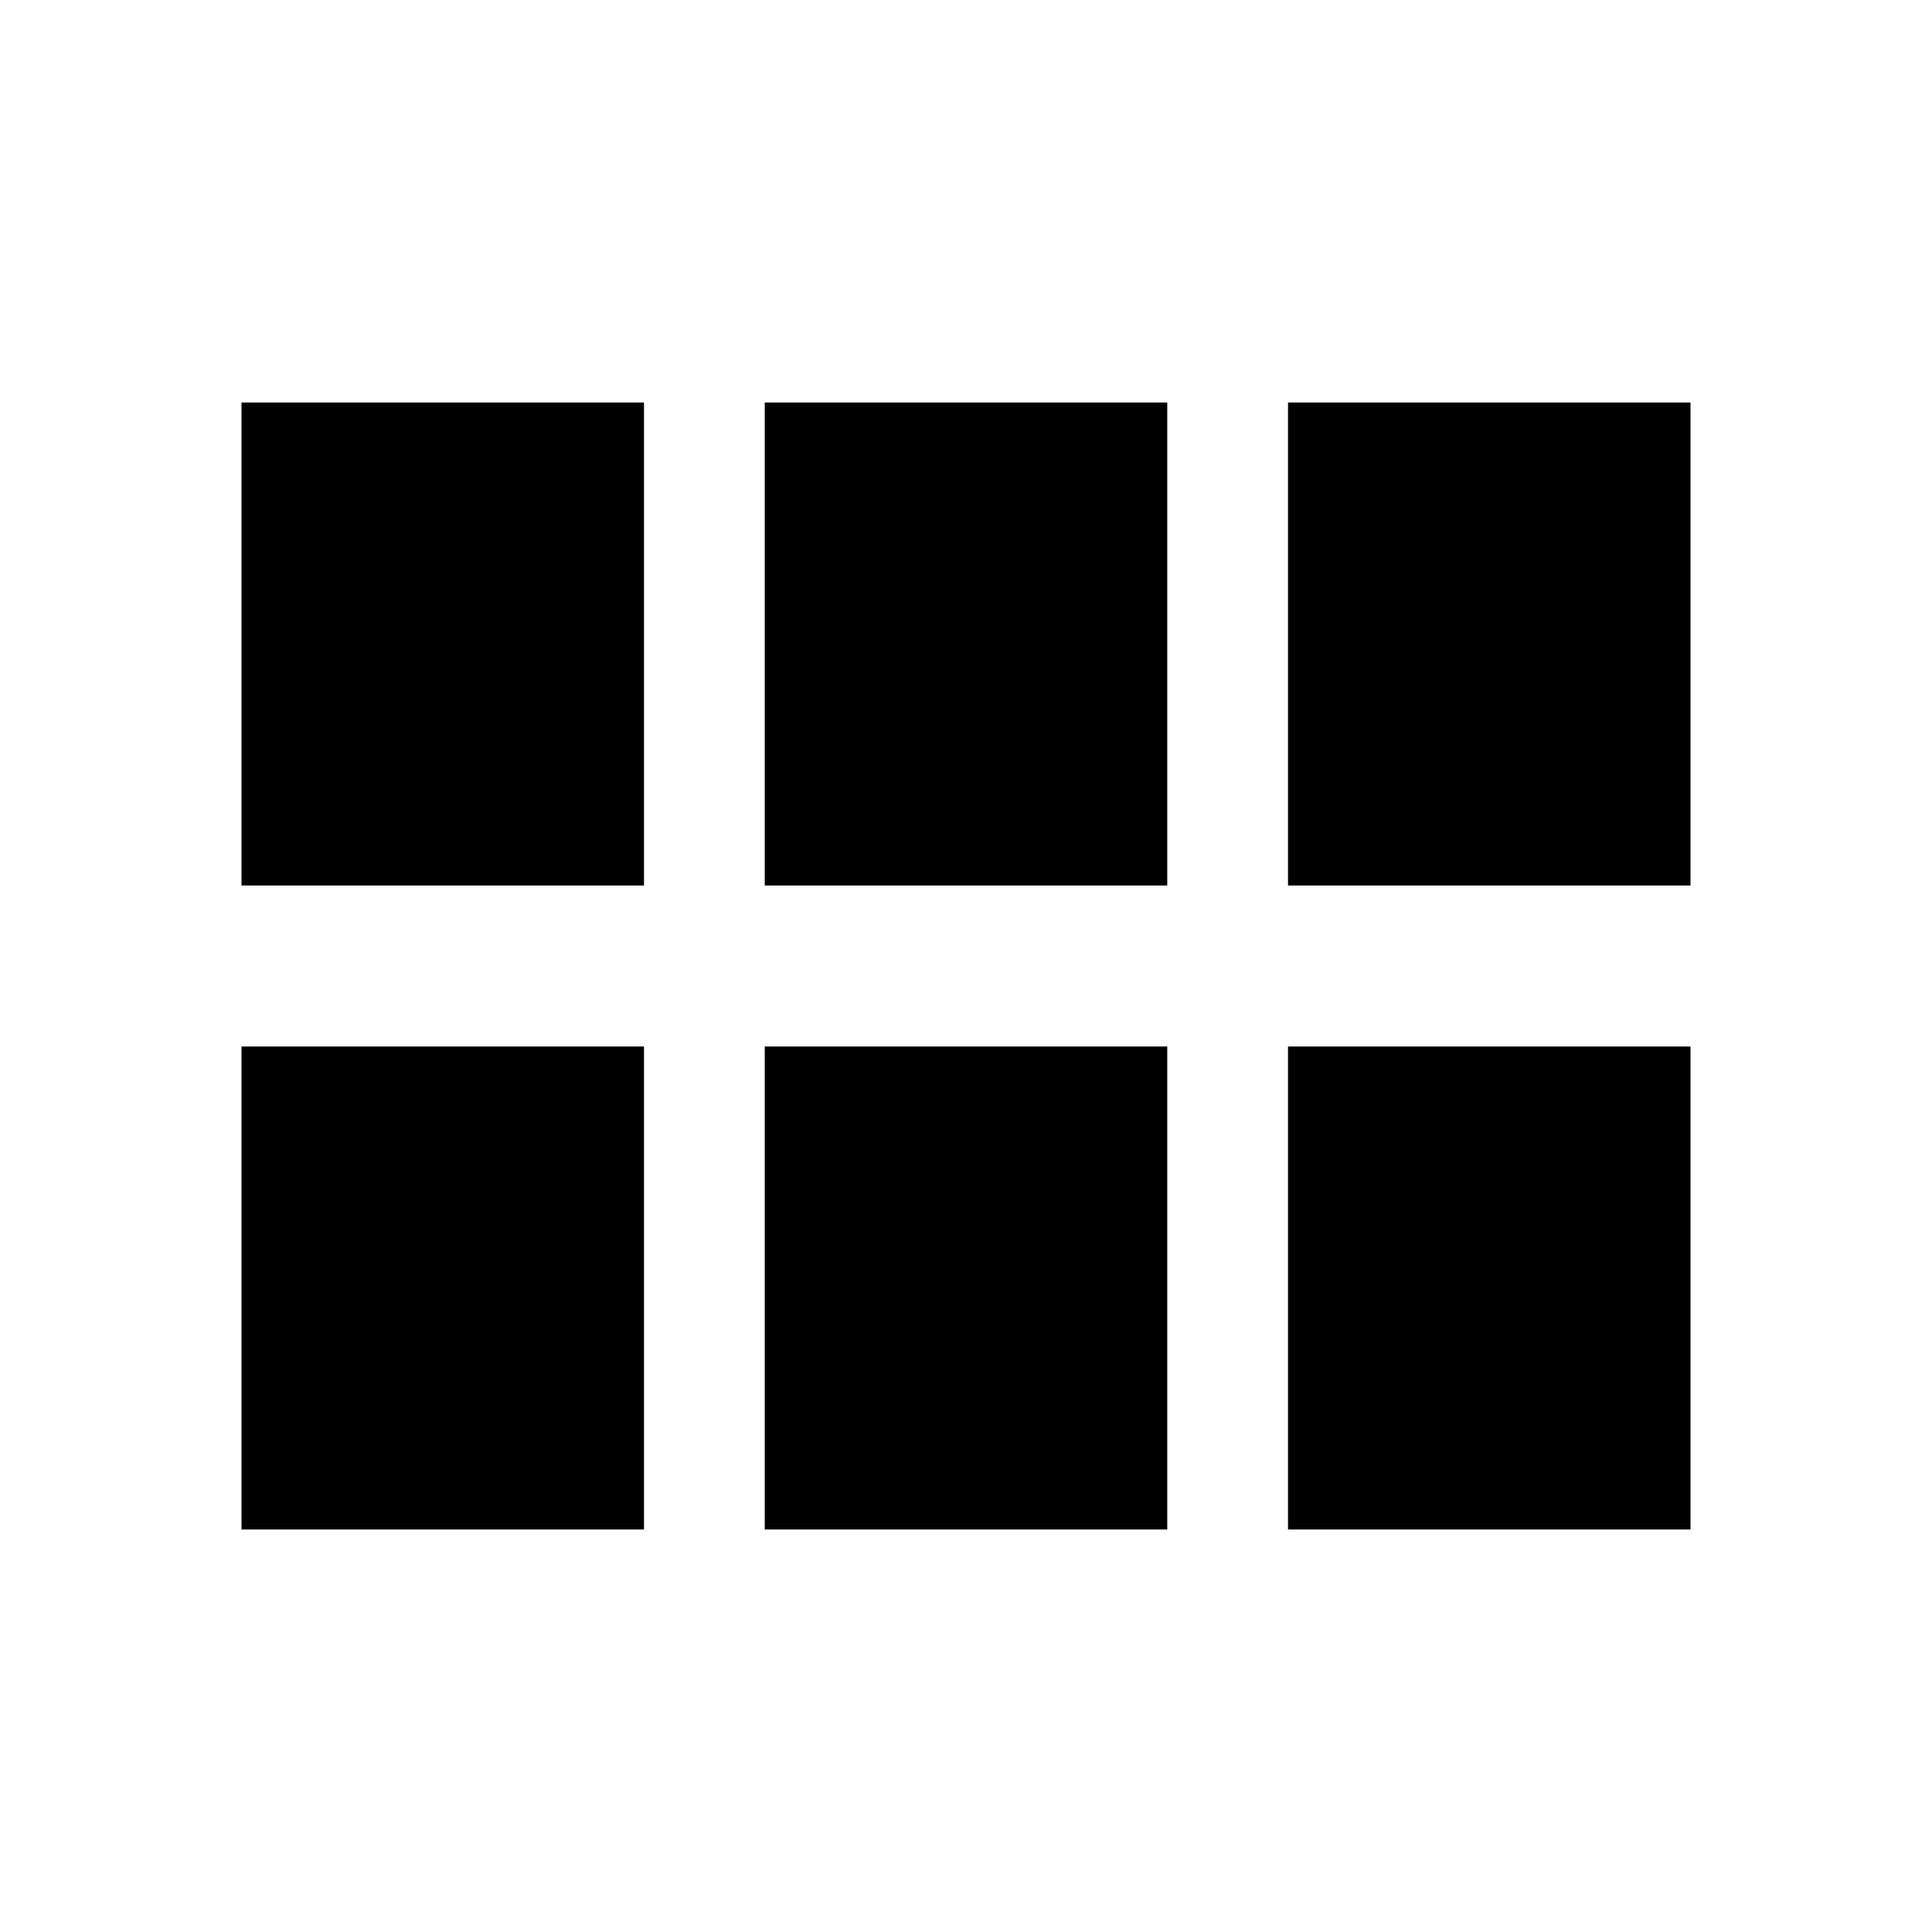
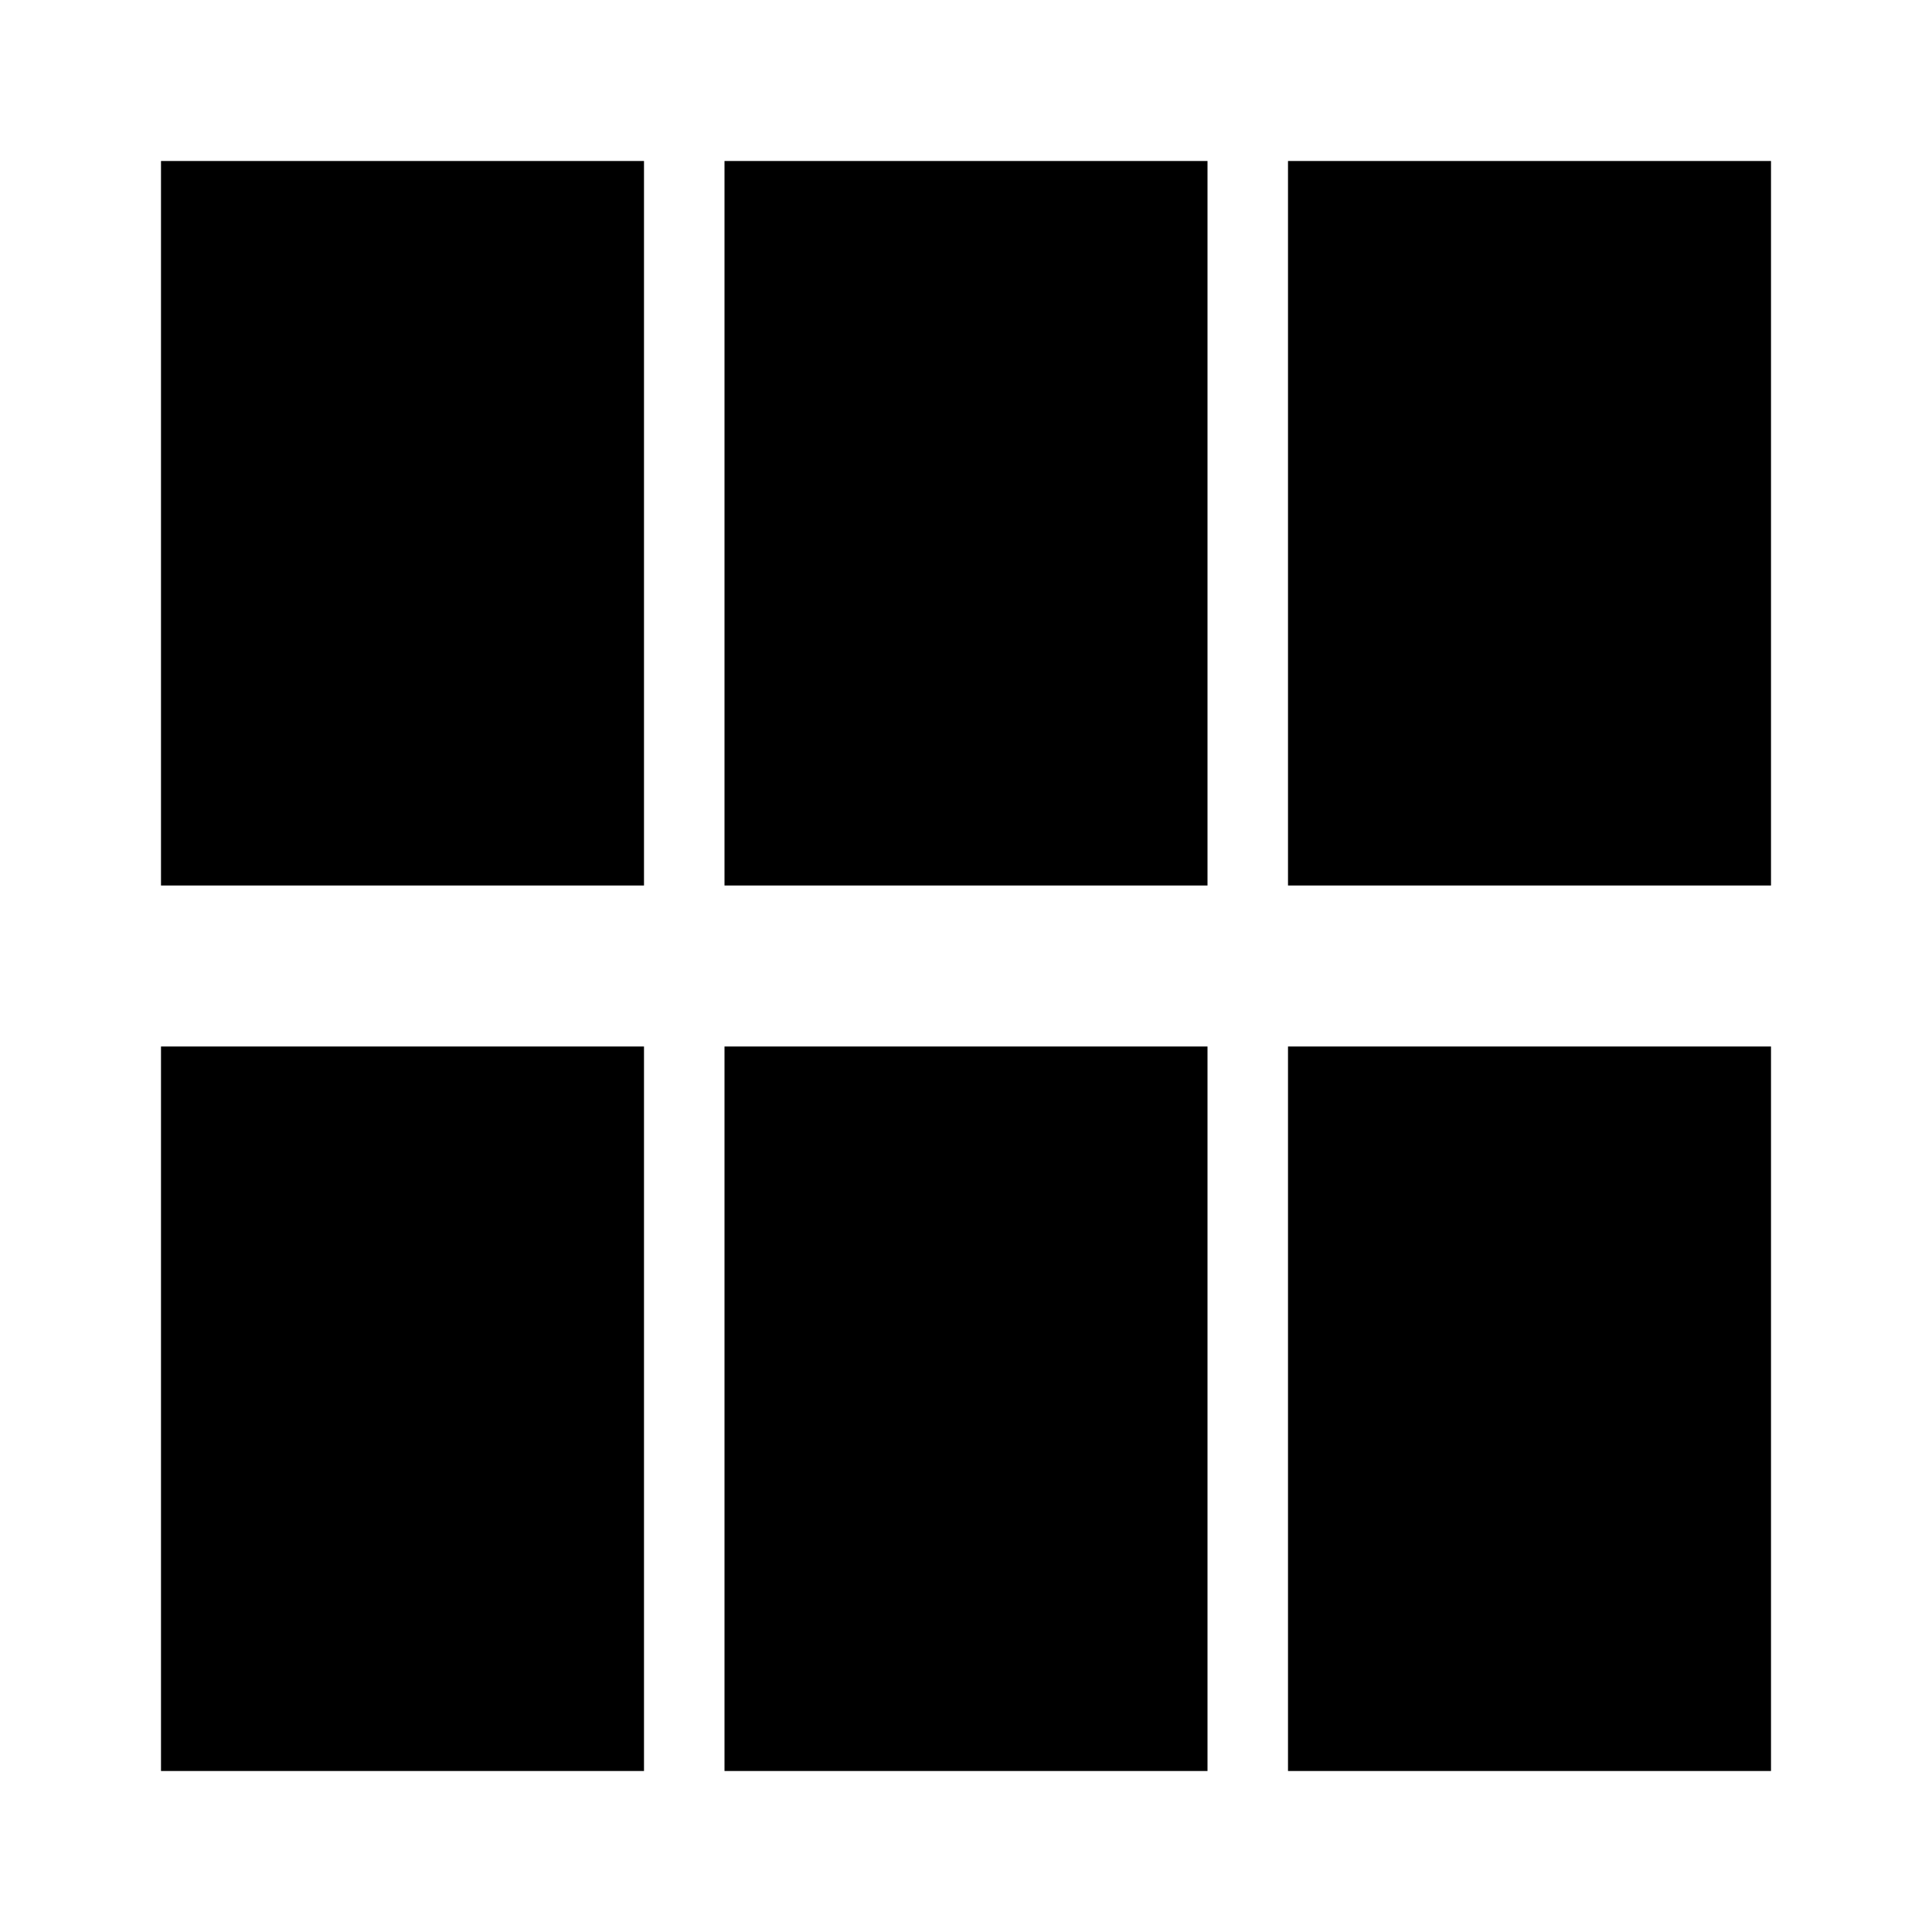
<svg xmlns="http://www.w3.org/2000/svg" width="48" height="48" viewBox="0 0 48 48" fill="none">
-   <rect x="6" y="10" width="10" height="12" fill="currentColor" />
-   <rect x="19" y="10" width="10" height="12" fill="currentColor" />
-   <rect x="32" y="10" width="10" height="12" fill="currentColor" />
-   <rect x="6" y="26" width="10" height="12" fill="currentColor" />
-   <rect x="19" y="26" width="10" height="12" fill="currentColor" />
-   <rect x="32" y="26" width="10" height="12" fill="currentColor" />
+   <rect x="0" y="0" width="48" height="48" fill="#808080" fill-opacity="0" />
+   <rect x="4" y="4" width="12" height="18" fill="currentColor" />
+   <rect x="18" y="4" width="12" height="18" fill="currentColor" />
+   <rect x="32" y="4" width="12" height="18" fill="currentColor" />
+   <rect x="4" y="26" width="12" height="18" fill="currentColor" />
+   <rect x="18" y="26" width="12" height="18" fill="currentColor" />
+   <rect x="32" y="26" width="12" height="18" fill="currentColor" />
</svg>
